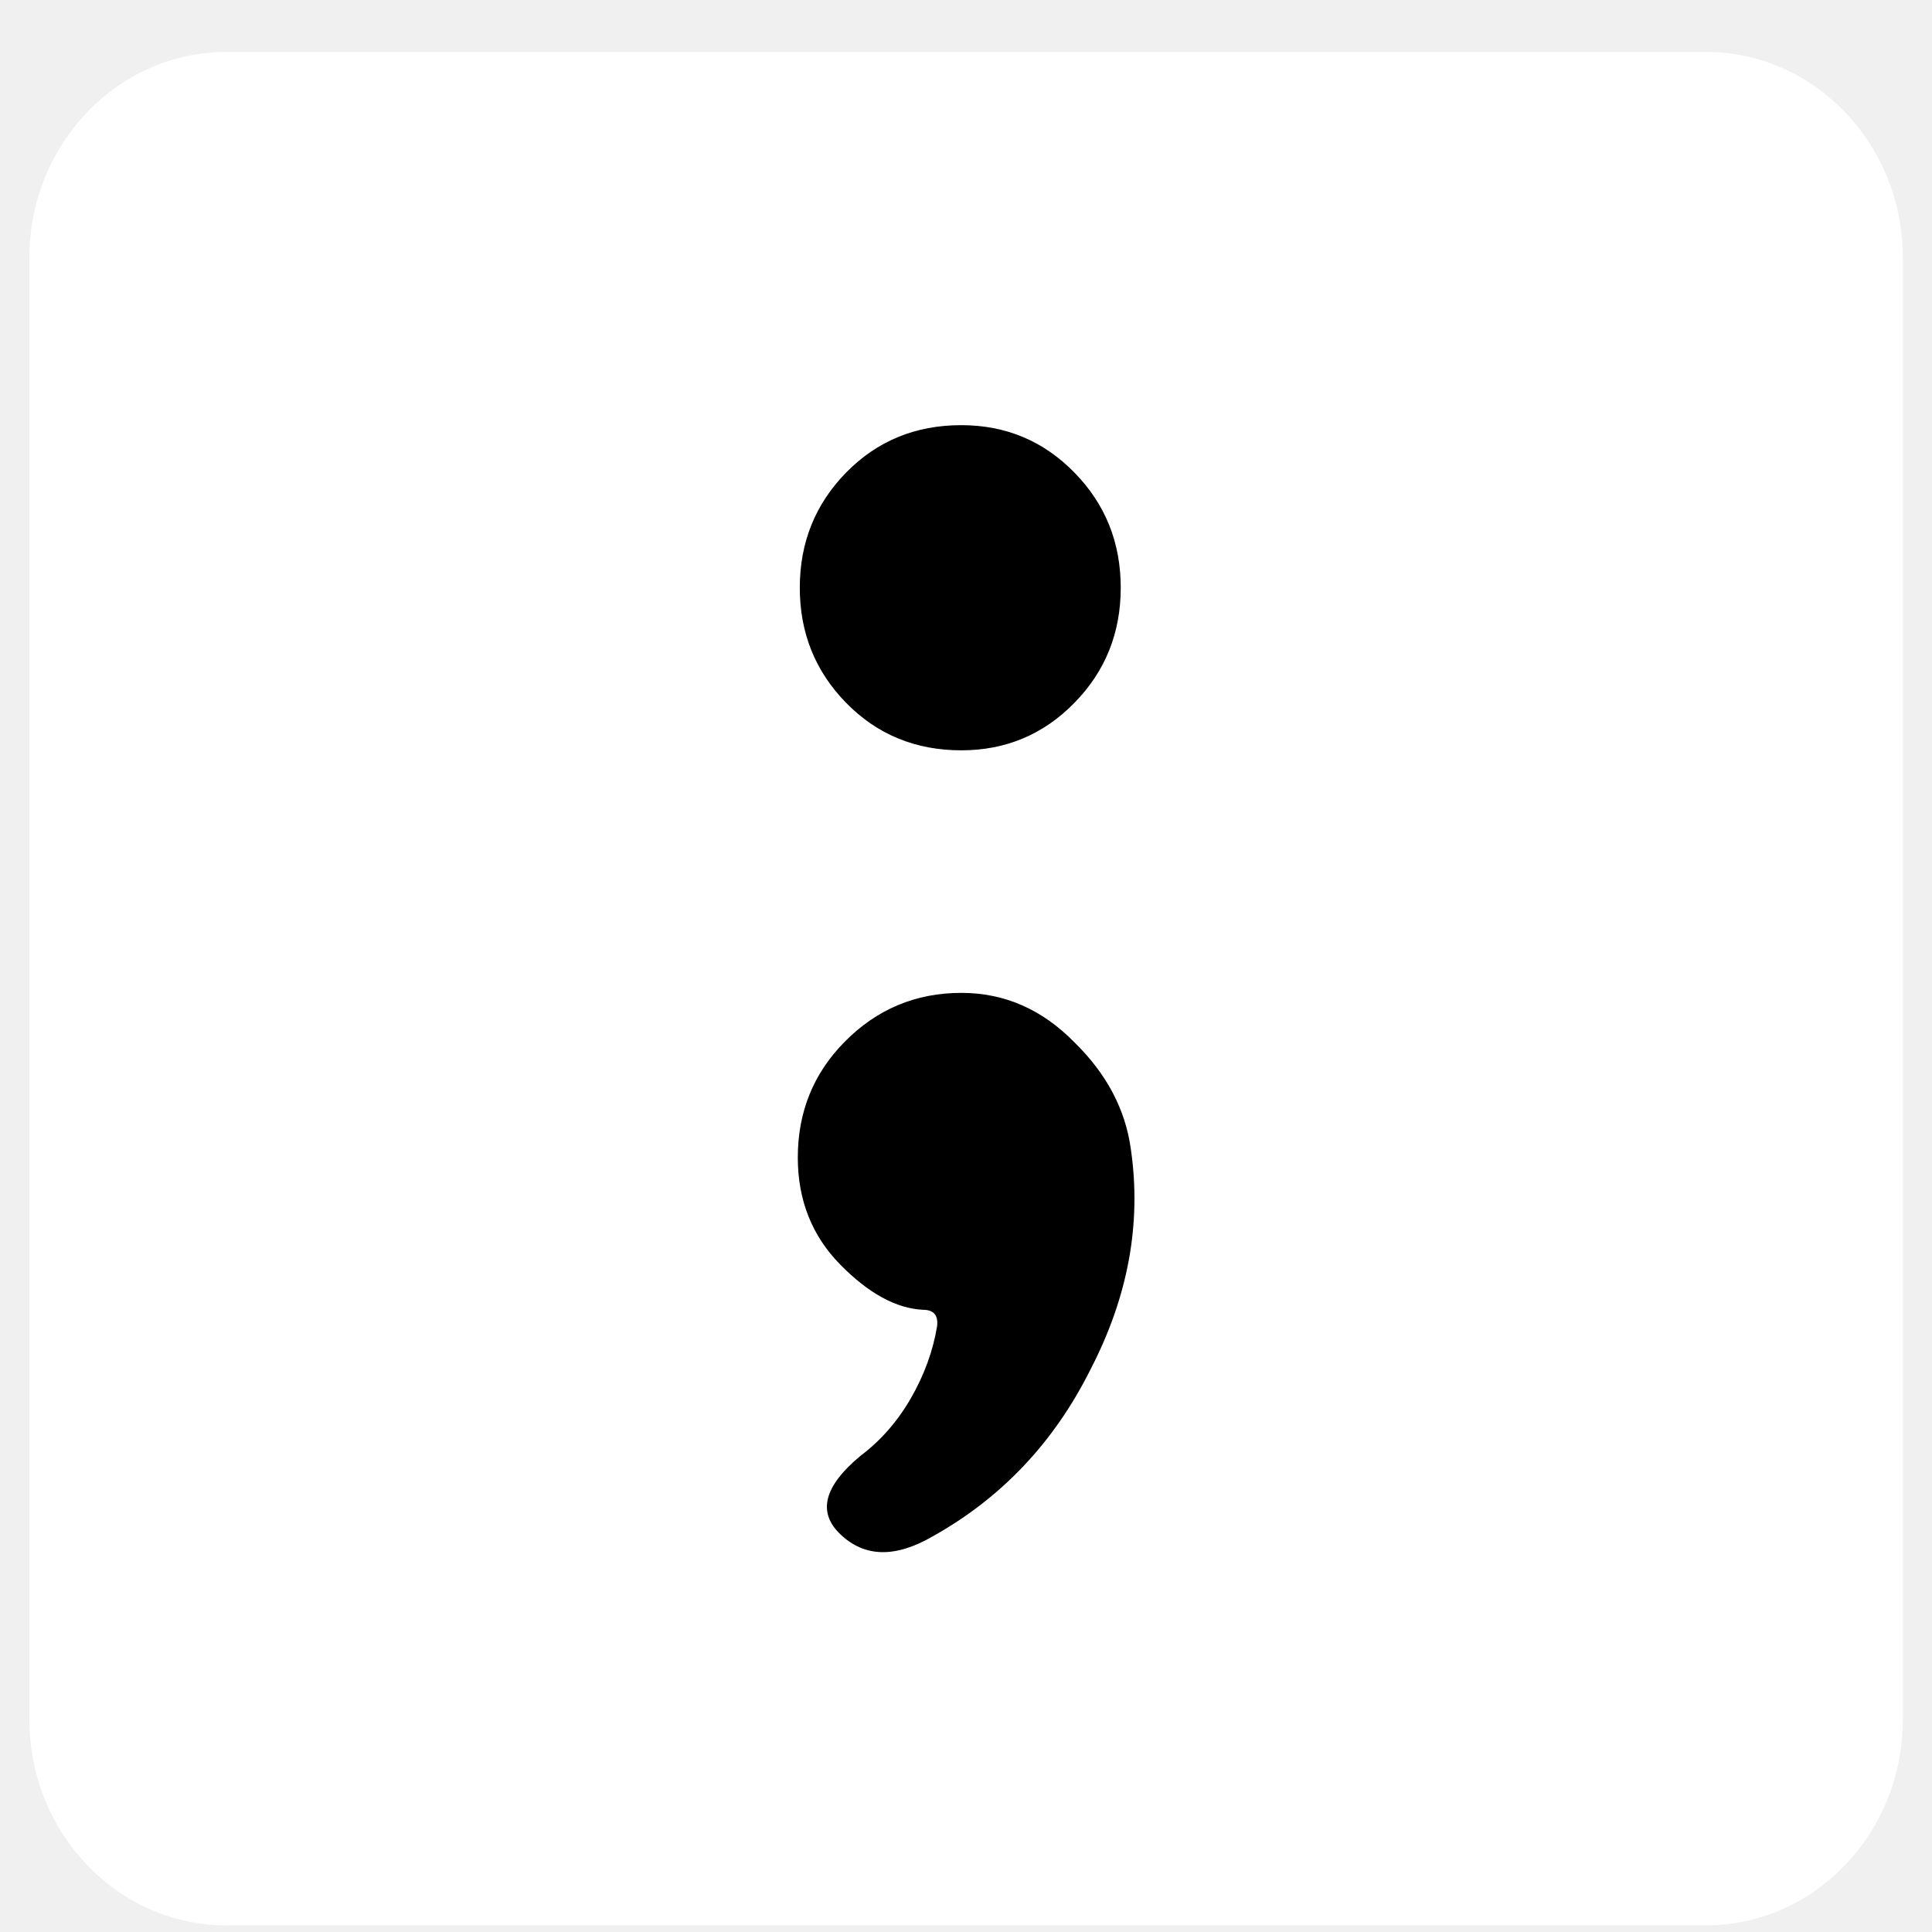
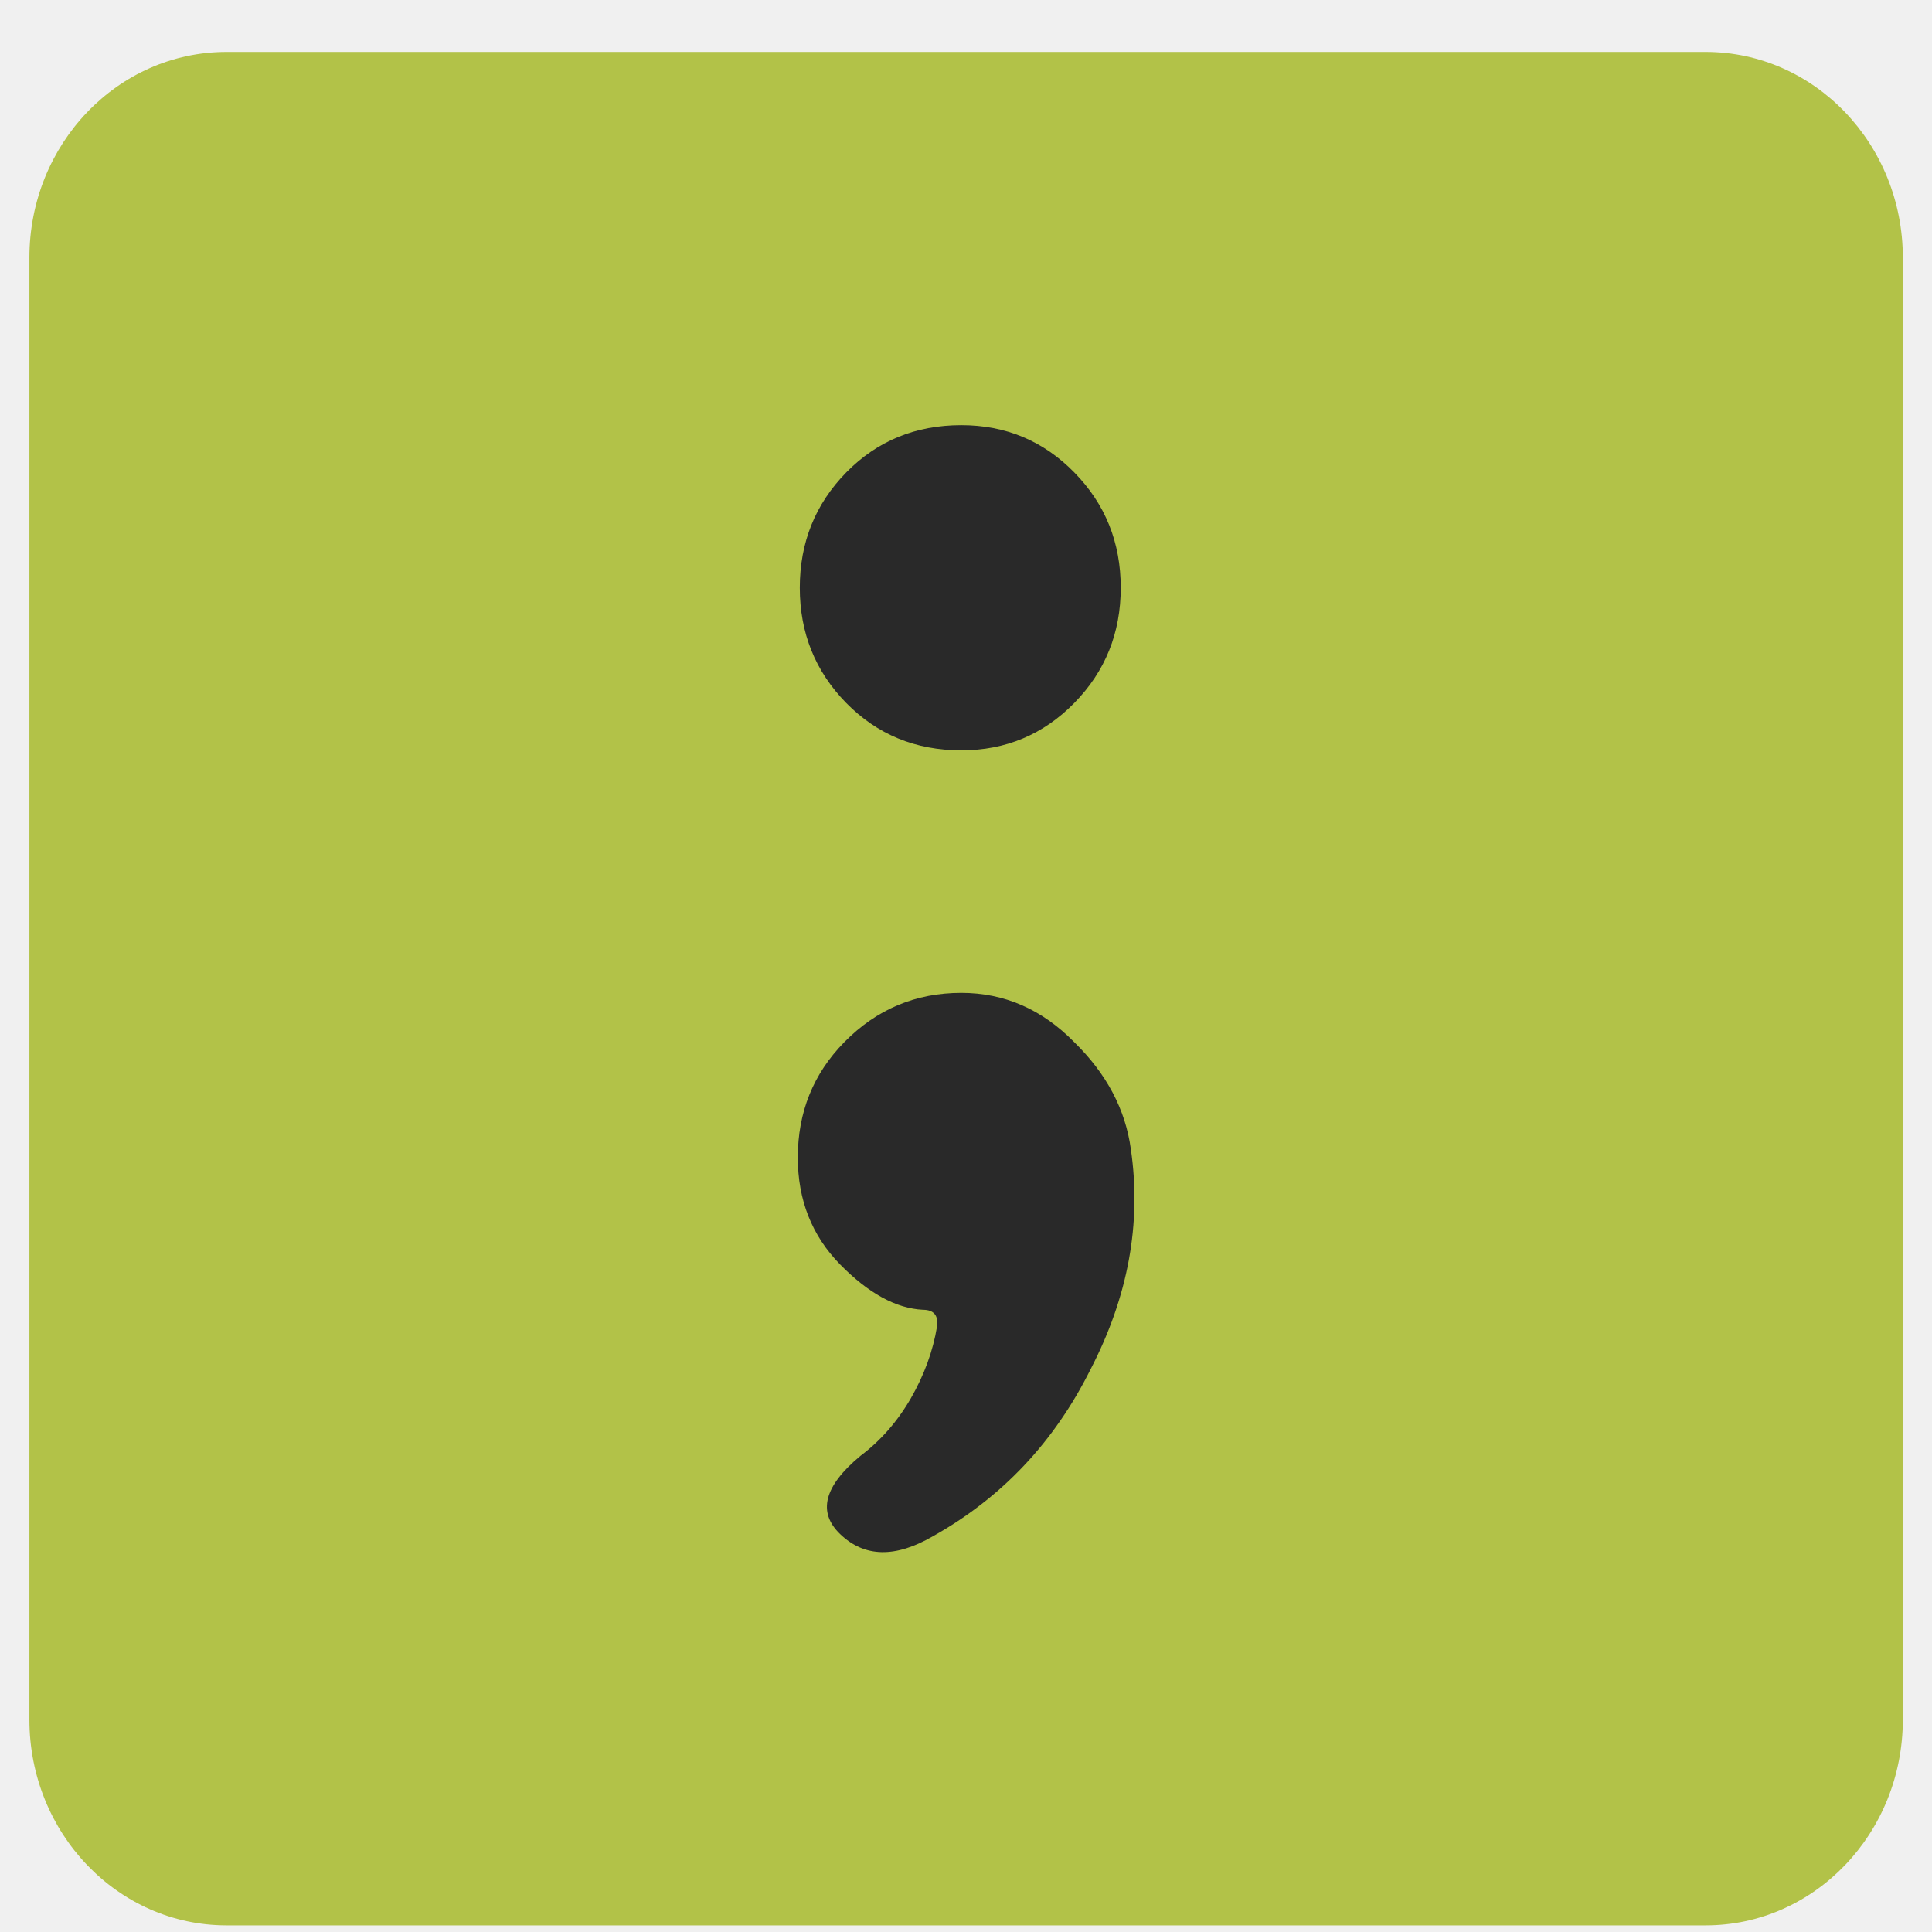
<svg xmlns="http://www.w3.org/2000/svg" width="33" height="33" viewBox="0 0 33 33" fill="none">
  <g clip-path="url(#clip0_1094_102908)">
-     <path d="M0.502 4.403C0.502 2.461 2.01 0.887 3.87 0.887H29.134C30.994 0.887 32.502 2.461 32.502 4.403V29.37C32.502 31.312 30.994 32.887 29.134 32.887H3.87C2.01 32.887 0.502 31.312 0.502 29.37V4.403Z" fill="white" />
-     <path d="M19.143 10.039C19.143 10.812 18.879 11.468 18.35 12.007C17.822 12.546 17.178 12.816 16.42 12.816C15.638 12.816 14.983 12.546 14.454 12.007C13.926 11.468 13.661 10.812 13.661 10.039C13.661 9.265 13.926 8.609 14.454 8.07C14.983 7.531 15.638 7.262 16.42 7.262C17.178 7.262 17.822 7.531 18.35 8.07C18.879 8.609 19.143 9.265 19.143 10.039ZM13.627 19.771C13.627 18.998 13.891 18.341 14.42 17.802C14.972 17.24 15.638 16.959 16.42 16.959C17.155 16.959 17.799 17.24 18.35 17.802C18.902 18.341 19.224 18.951 19.316 19.63C19.5 20.896 19.27 22.15 18.626 23.392C18.006 24.634 17.109 25.583 15.937 26.239C15.293 26.614 14.765 26.602 14.351 26.204C13.96 25.829 14.075 25.384 14.696 24.868C15.04 24.61 15.328 24.282 15.558 23.884C15.787 23.485 15.937 23.075 16.006 22.654C16.029 22.466 15.948 22.372 15.764 22.372C15.305 22.349 14.834 22.091 14.351 21.599C13.868 21.107 13.627 20.497 13.627 19.771Z" fill="black" />
+     <path d="M0.502 4.403C0.502 2.461 2.01 0.887 3.87 0.887H29.134C30.994 0.887 32.502 2.461 32.502 4.403V29.37C32.502 31.312 30.994 32.887 29.134 32.887H3.87C2.01 32.887 0.502 31.312 0.502 29.37V4.403Z" fill="#b2c248" />
+     <path d="M19.143 10.039C19.143 10.812 18.879 11.468 18.35 12.007C17.822 12.546 17.178 12.816 16.42 12.816C15.638 12.816 14.983 12.546 14.454 12.007C13.926 11.468 13.661 10.812 13.661 10.039C13.661 9.265 13.926 8.609 14.454 8.07C14.983 7.531 15.638 7.262 16.42 7.262C17.178 7.262 17.822 7.531 18.35 8.07C18.879 8.609 19.143 9.265 19.143 10.039ZM13.627 19.771C13.627 18.998 13.891 18.341 14.42 17.802C14.972 17.24 15.638 16.959 16.42 16.959C17.155 16.959 17.799 17.24 18.35 17.802C18.902 18.341 19.224 18.951 19.316 19.63C19.5 20.896 19.27 22.15 18.626 23.392C18.006 24.634 17.109 25.583 15.937 26.239C15.293 26.614 14.765 26.602 14.351 26.204C13.96 25.829 14.075 25.384 14.696 24.868C15.04 24.61 15.328 24.282 15.558 23.884C15.787 23.485 15.937 23.075 16.006 22.654C16.029 22.466 15.948 22.372 15.764 22.372C15.305 22.349 14.834 22.091 14.351 21.599C13.868 21.107 13.627 20.497 13.627 19.771Z" fill="#292929" />
  </g>
  <defs>
    <clipPath id="clip0_1094_102908">
      <rect width="32" height="32" fill="white" transform="translate(0.501953 0.886719)" />
    </clipPath>
  </defs>
</svg>
